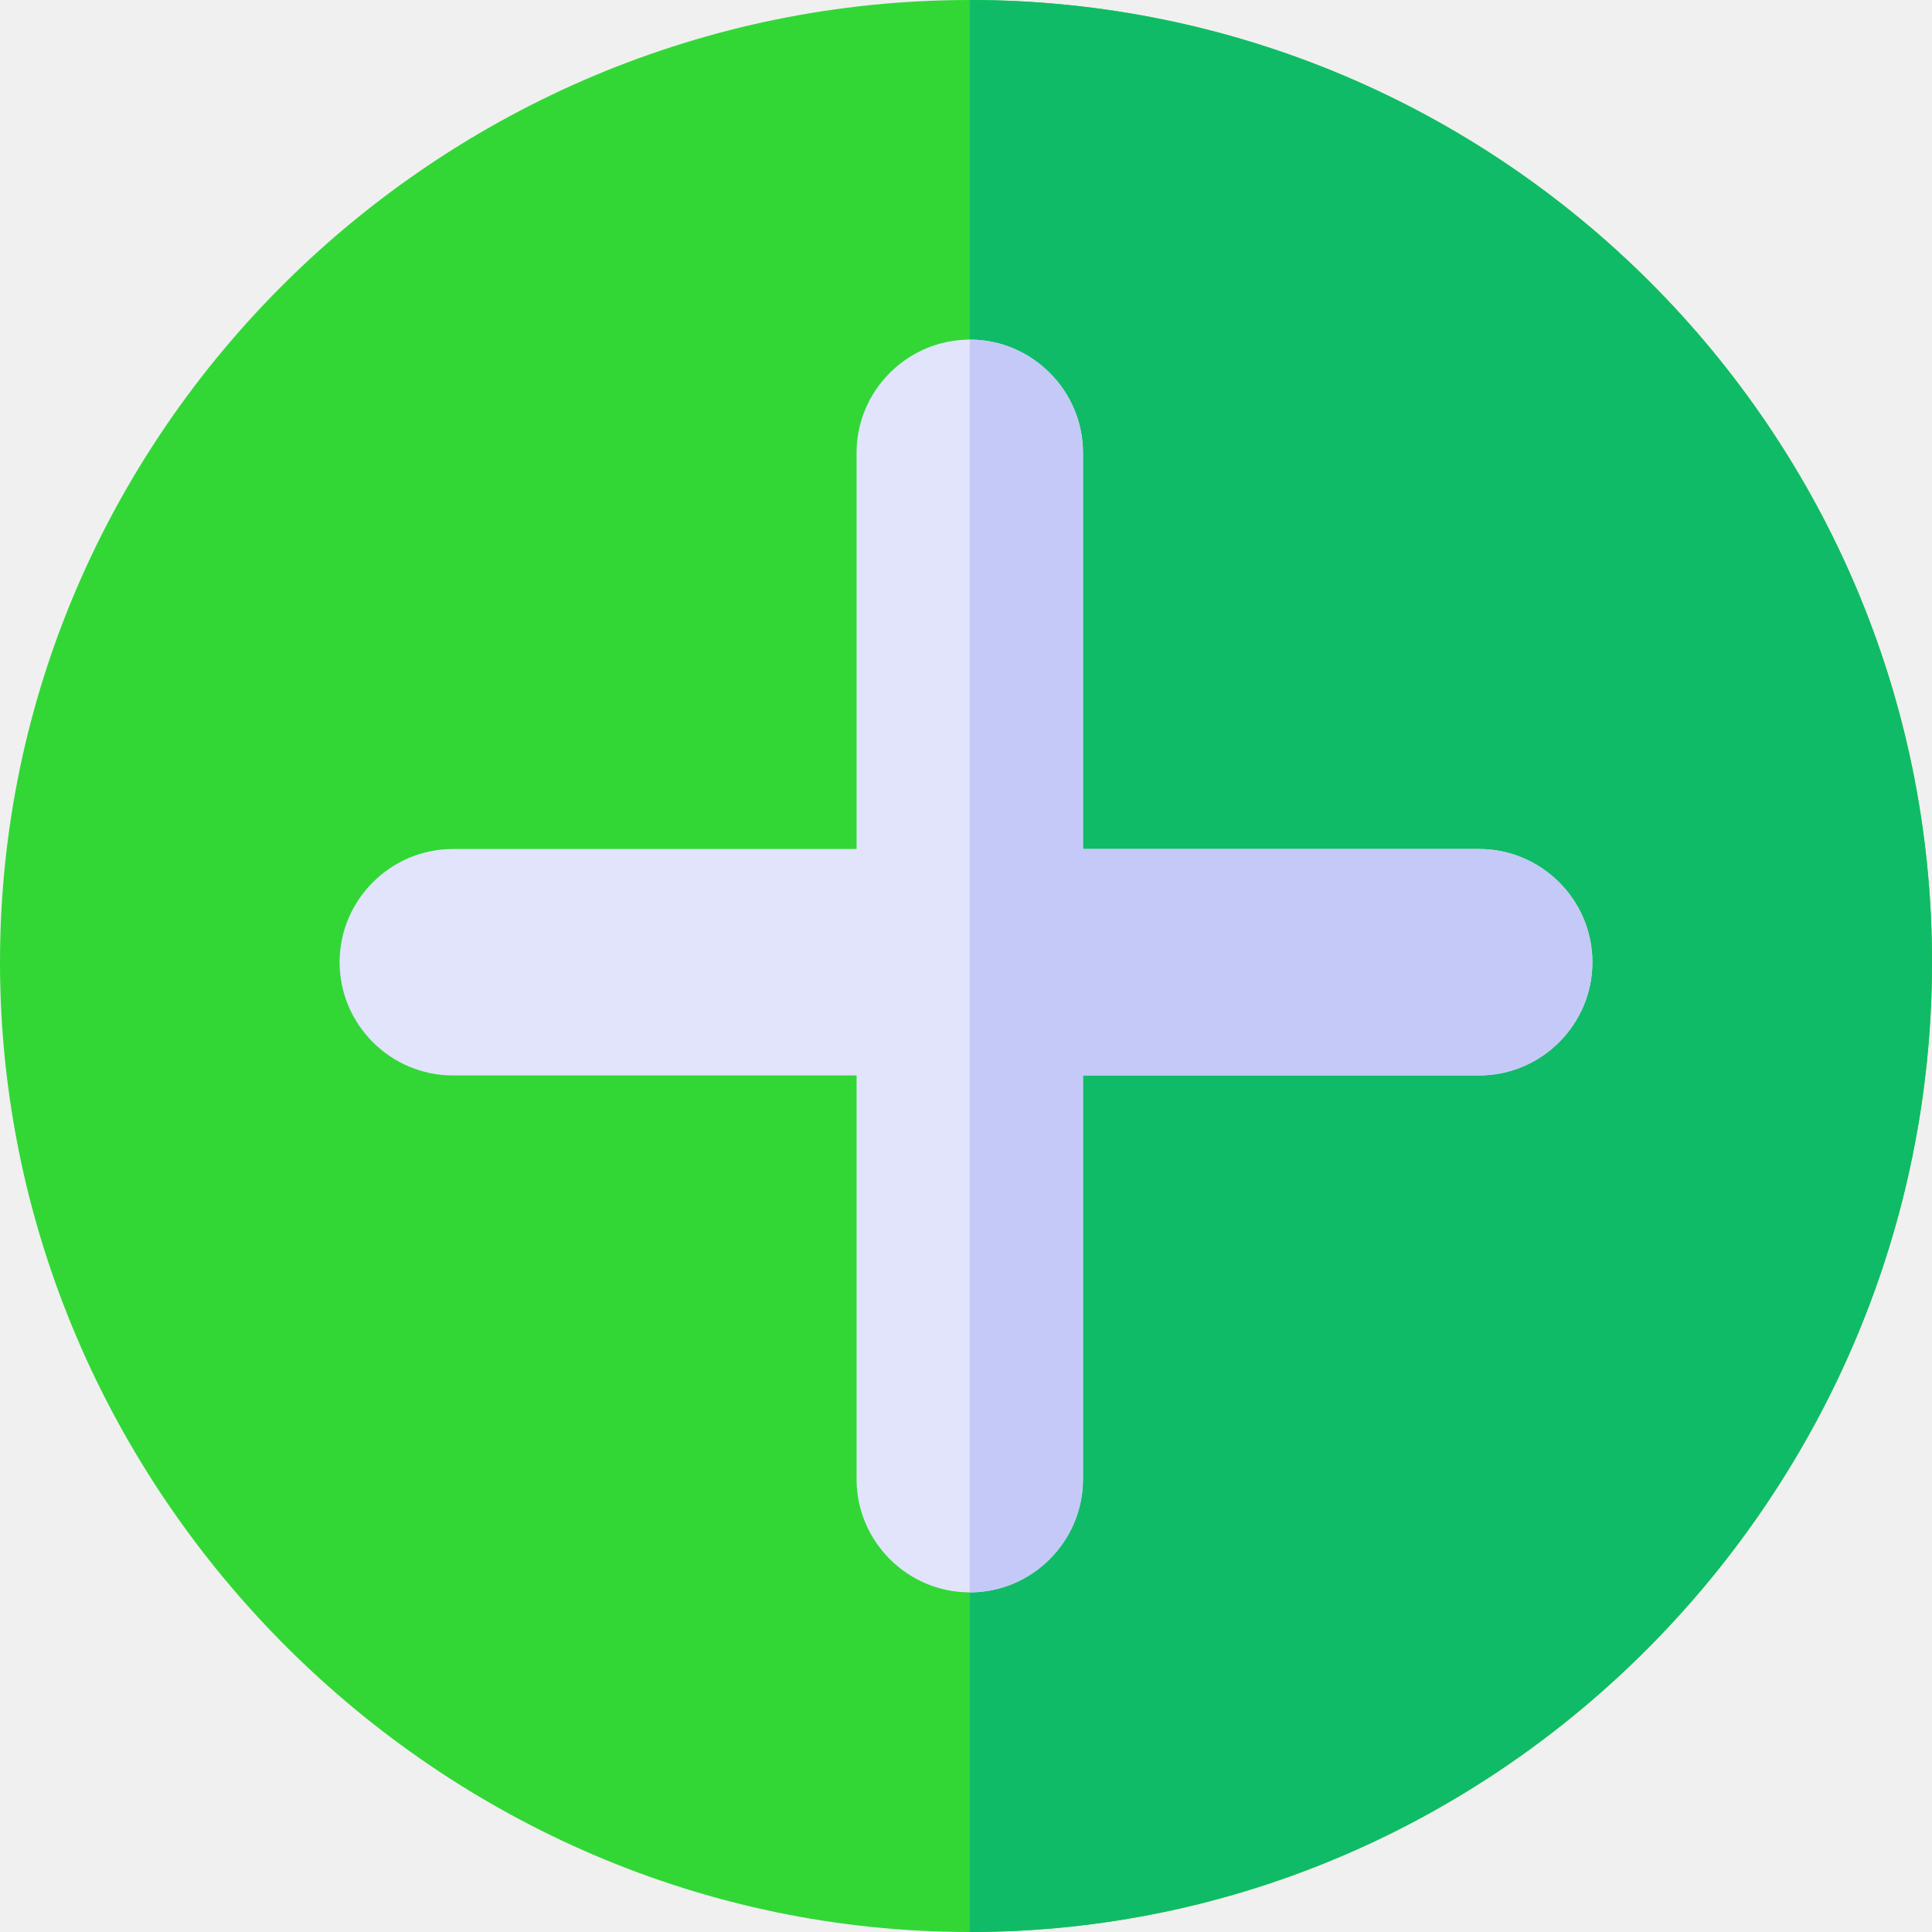
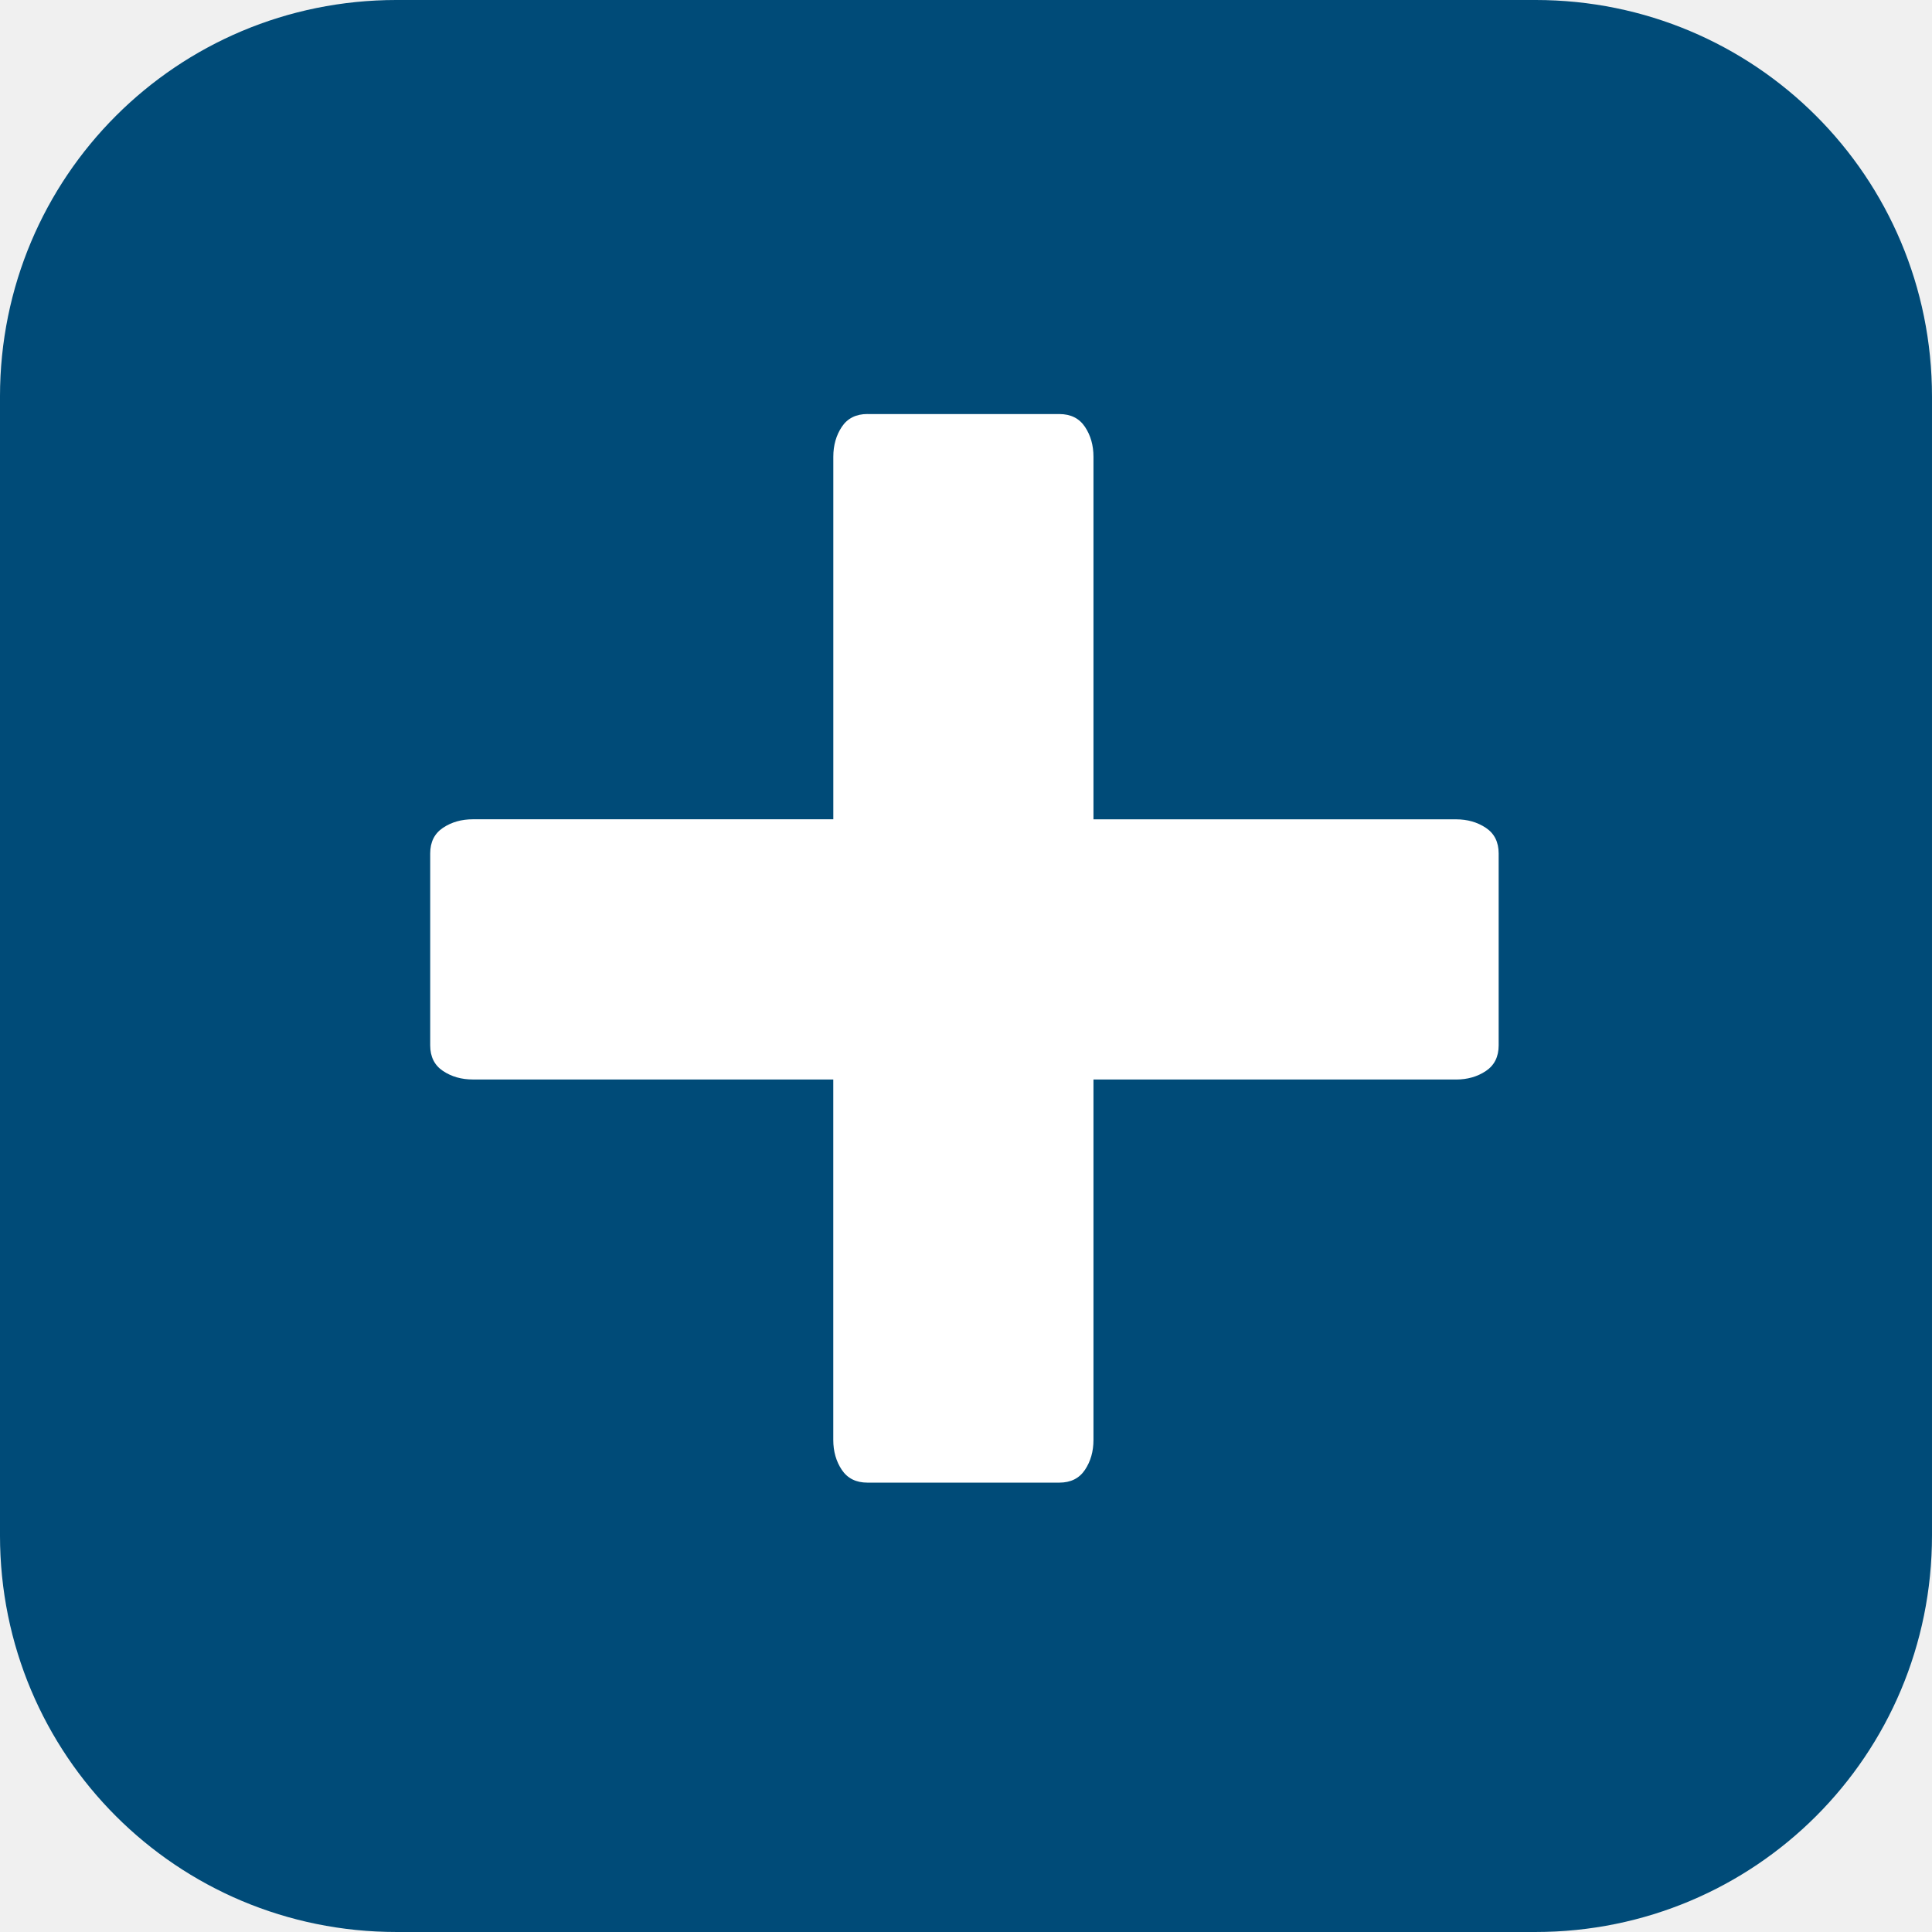
- <svg xmlns="http://www.w3.org/2000/svg" version="1.1" id="Capa_1" x="0px" y="0px" viewBox="0 0 512 512" style="enable-background:new 0 0 512 512;" xml:space="preserve">
-   <path style="fill:#32D736;" d="M257,0C116.3,0,0,114.3,0,255s116.3,257,257,257s255-116.3,255-257S397.7,0,257,0z" />
-   <path style="fill:#10BB67;" d="M512,255c0,140.7-114.3,257-255,257V0C397.7,0,512,114.3,512,255z" />
-   <path style="fill:#E1E4FB;" d="M422,255c0,16.5-13.5,30-30,30H287v107c0,16.5-13.5,30-30,30s-30-13.5-30-30V285H120  c-16.5,0-30-13.5-30-30s13.5-30,30-30h107V120c0-16.5,13.5-30,30-30s30,13.5,30,30v105h105C408.5,225,422,238.5,422,255z" />
-   <path style="fill:#C5C9F7;" d="M422,255c0,16.5-13.5,30-30,30H287v107c0,16.5-13.5,30-30,30V90c16.5,0,30,13.5,30,30v105h105  C408.5,225,422,238.5,422,255z" />
-   <g>
- </g>
-   <g>
- </g>
-   <g>
- </g>
-   <g>
- </g>
-   <g>
- </g>
-   <g>
- </g>
-   <g>
- </g>
-   <g>
- </g>
-   <g>
- </g>
-   <g>
- </g>
-   <g>
- </g>
-   <g>
- </g>
-   <g>
- </g>
-   <g>
- </g>
-   <g>
- </g>
+ <svg xmlns="http://www.w3.org/2000/svg" viewBox="0 0 48.33 48.33" version="1.1" id="svg10">
+   <defs id="defs14" />
+   <g id="Calque_2" data-name="Calque 2" transform="translate(22.36381,-3.85678)" />
+   <g id="layer2" transform="translate(22.36381,-2.46678)">
+     <ellipse style="opacity:1;fill:#ffffff;fill-opacity:1;stroke:none;stroke-width:0.287;stroke-linecap:round;stroke-linejoin:round;stroke-miterlimit:4;stroke-dasharray:none;stroke-opacity:1" id="path820" cx="3.38" cy="26.405" rx="20.467" ry="20.713" />
+   </g>
+   <g id="layer3" transform="translate(22.36381,-2.46678)">
+     <g id="fond" transform="translate(-6.392034,0.8226272)">
+       <g id="layer1" />
+       <g id="g821" transform="translate(-6.514958)">
+         <path style="fill:#004b78;stroke:none;stroke-miterlimit:10" d="m 0.463,1.644 c -5.496,0 -9.92,4.424 -9.92,9.92 v 28.49 c 0,5.496 4.424,9.92 9.92,9.92 H 28.953 c 5.496,0 9.92,-4.424 9.92,-9.92 V 11.564 c 0,-5.496 -4.424,-9.92 -9.92,-9.92 z M 12.242,12.002 h 4.801 c 0.285,0 0.498,0.107 0.641,0.32 0.142,0.213 0.213,0.464 0.213,0.748 v 9.07 h 9.07 c 0.285,0 0.533,0.071 0.746,0.213 0.213,0.142 0.32,0.356 0.32,0.641 v 4.801 c 0,0.285 -0.107,0.498 -0.32,0.641 -0.213,0.142 -0.462,0.213 -0.746,0.213 h -9.07 v 9.016 c 0,0.285 -0.071,0.535 -0.213,0.748 -0.142,0.213 -0.356,0.32 -0.641,0.32 h -4.801 c -0.285,0 -0.498,-0.107 -0.641,-0.32 -0.142,-0.213 -0.213,-0.464 -0.213,-0.748 V 28.648 H 2.371 c -0.285,0 -0.533,-0.071 -0.746,-0.213 -0.213,-0.142 -0.32,-0.356 -0.32,-0.641 v -4.801 c 0,-0.285 0.107,-0.498 0.32,-0.641 0.213,-0.142 0.462,-0.213 0.746,-0.213 h 9.018 v -9.07 c 0,-0.285 0.071,-0.535 0.213,-0.748 0.142,-0.213 0.356,-0.32 0.641,-0.32 z" id="rect4" />
+       </g>
+     </g>
+   </g>
</svg>
